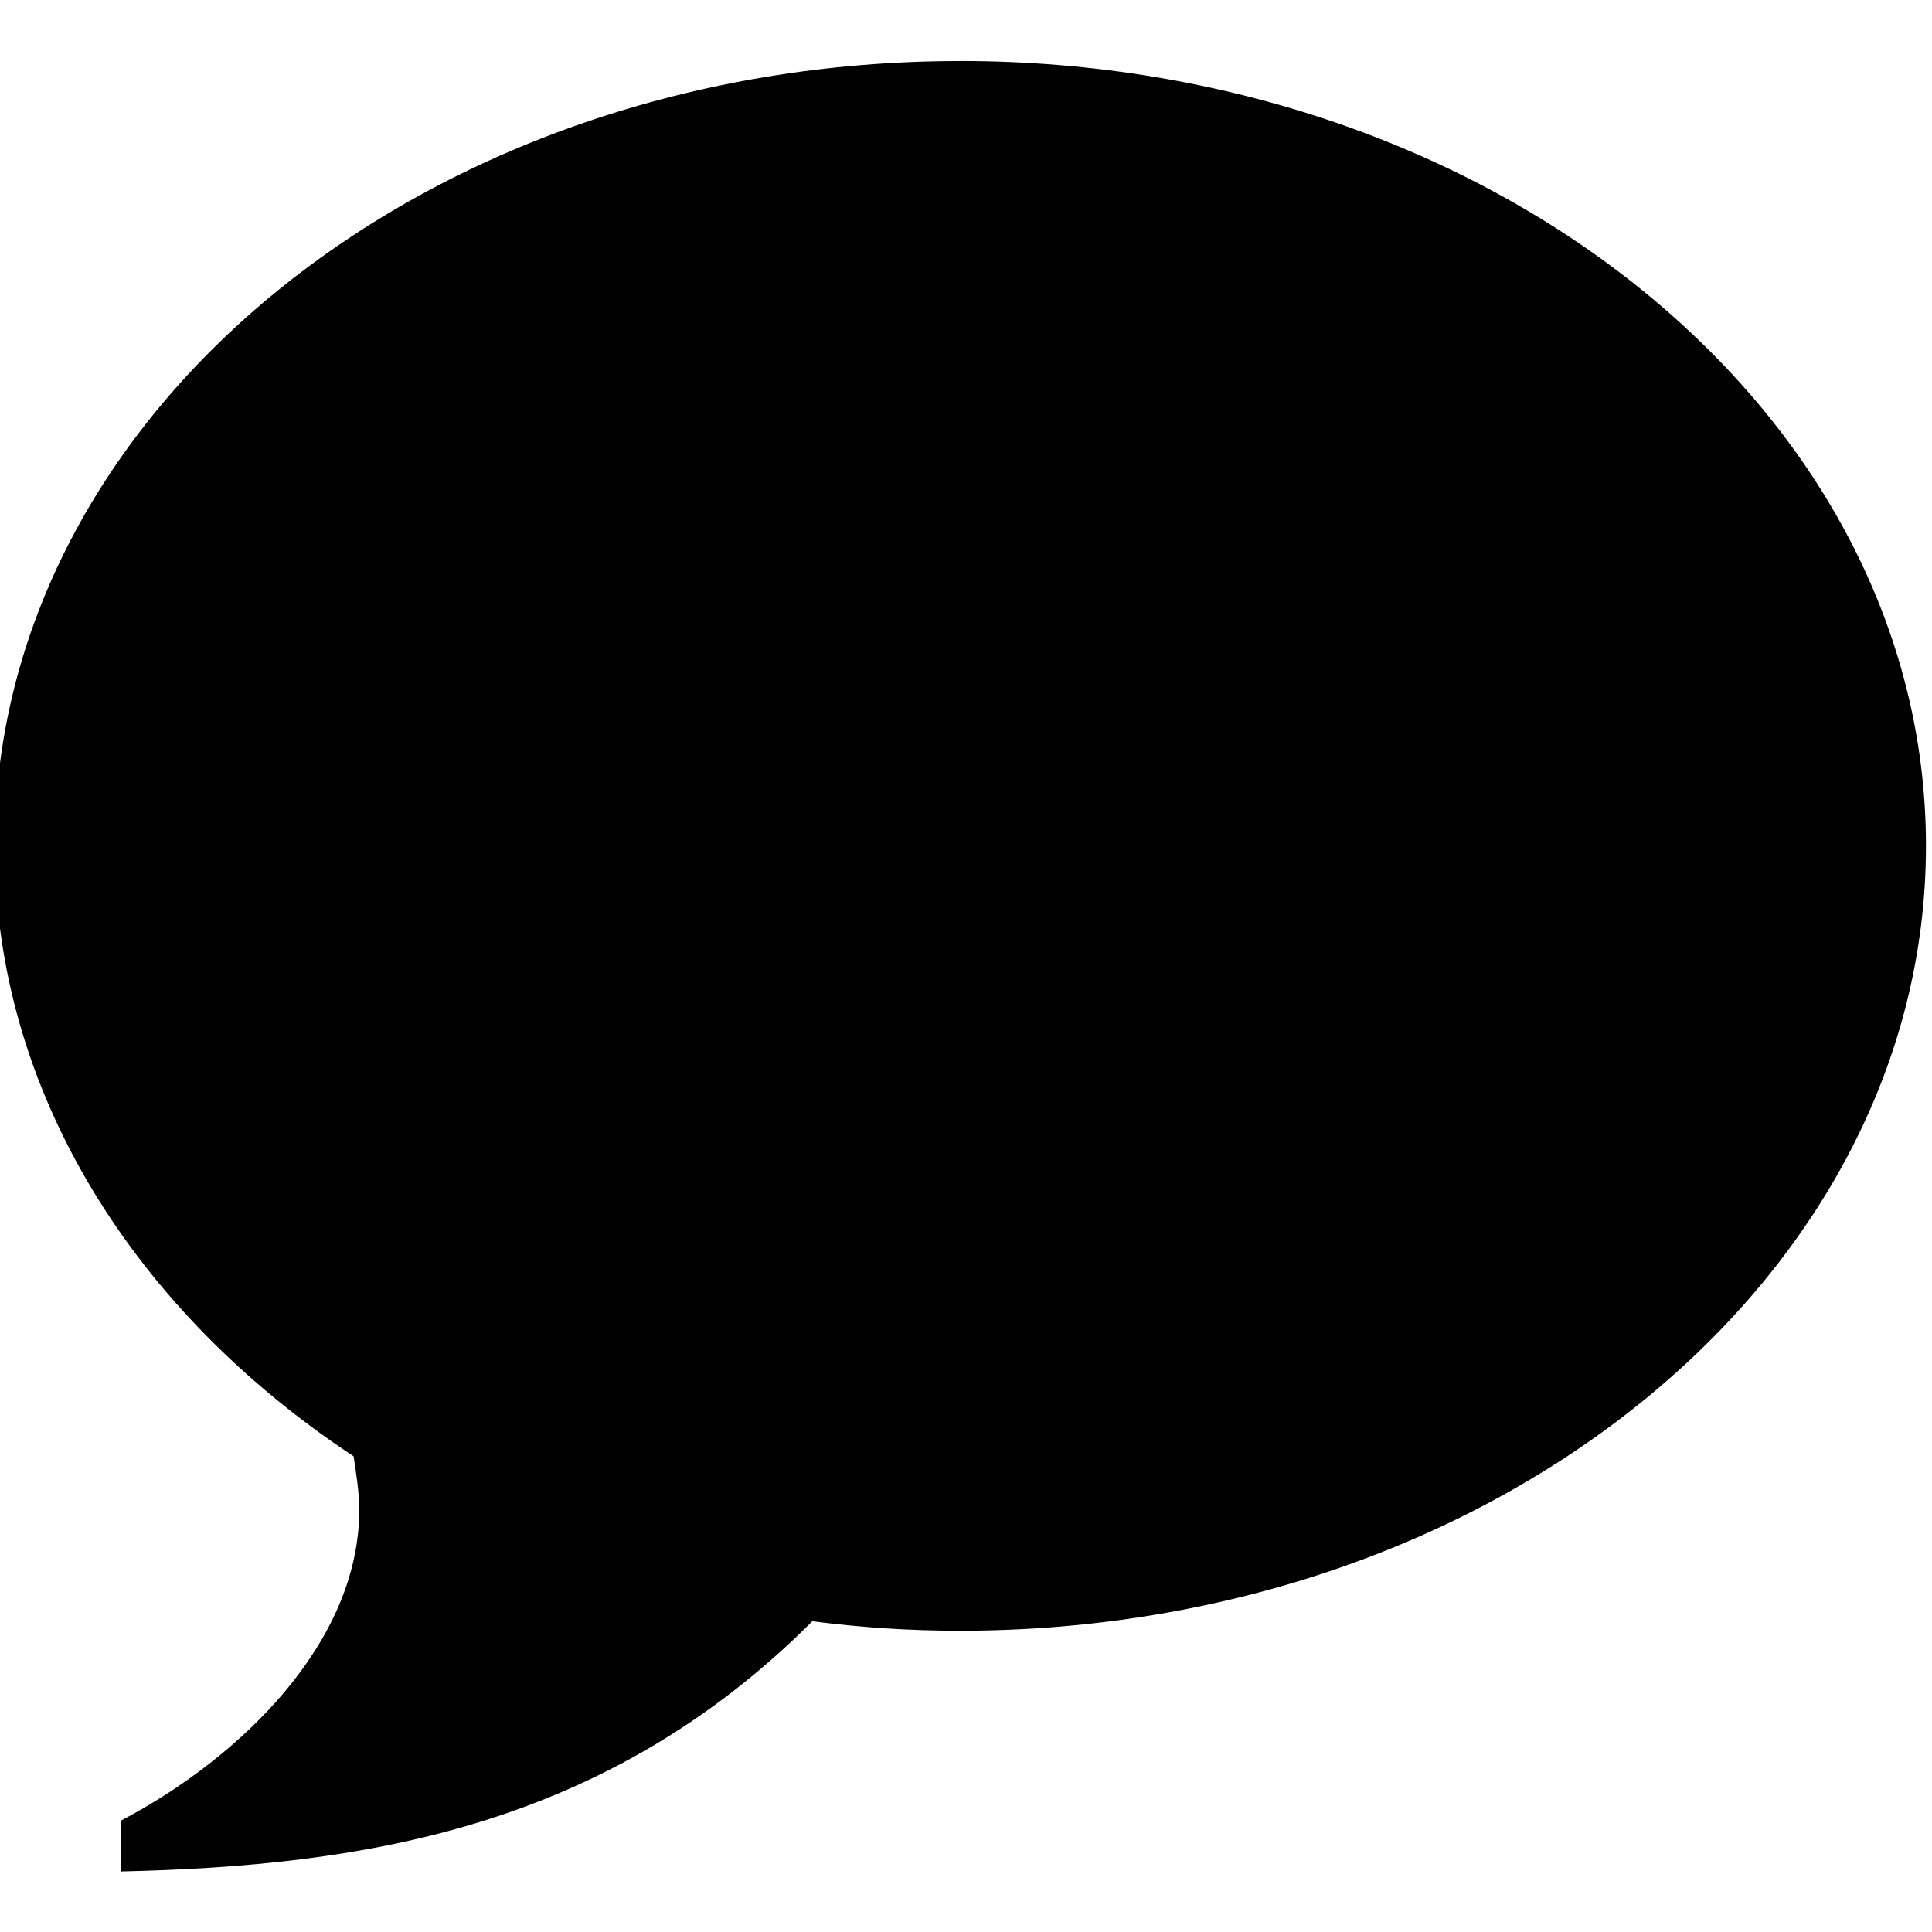
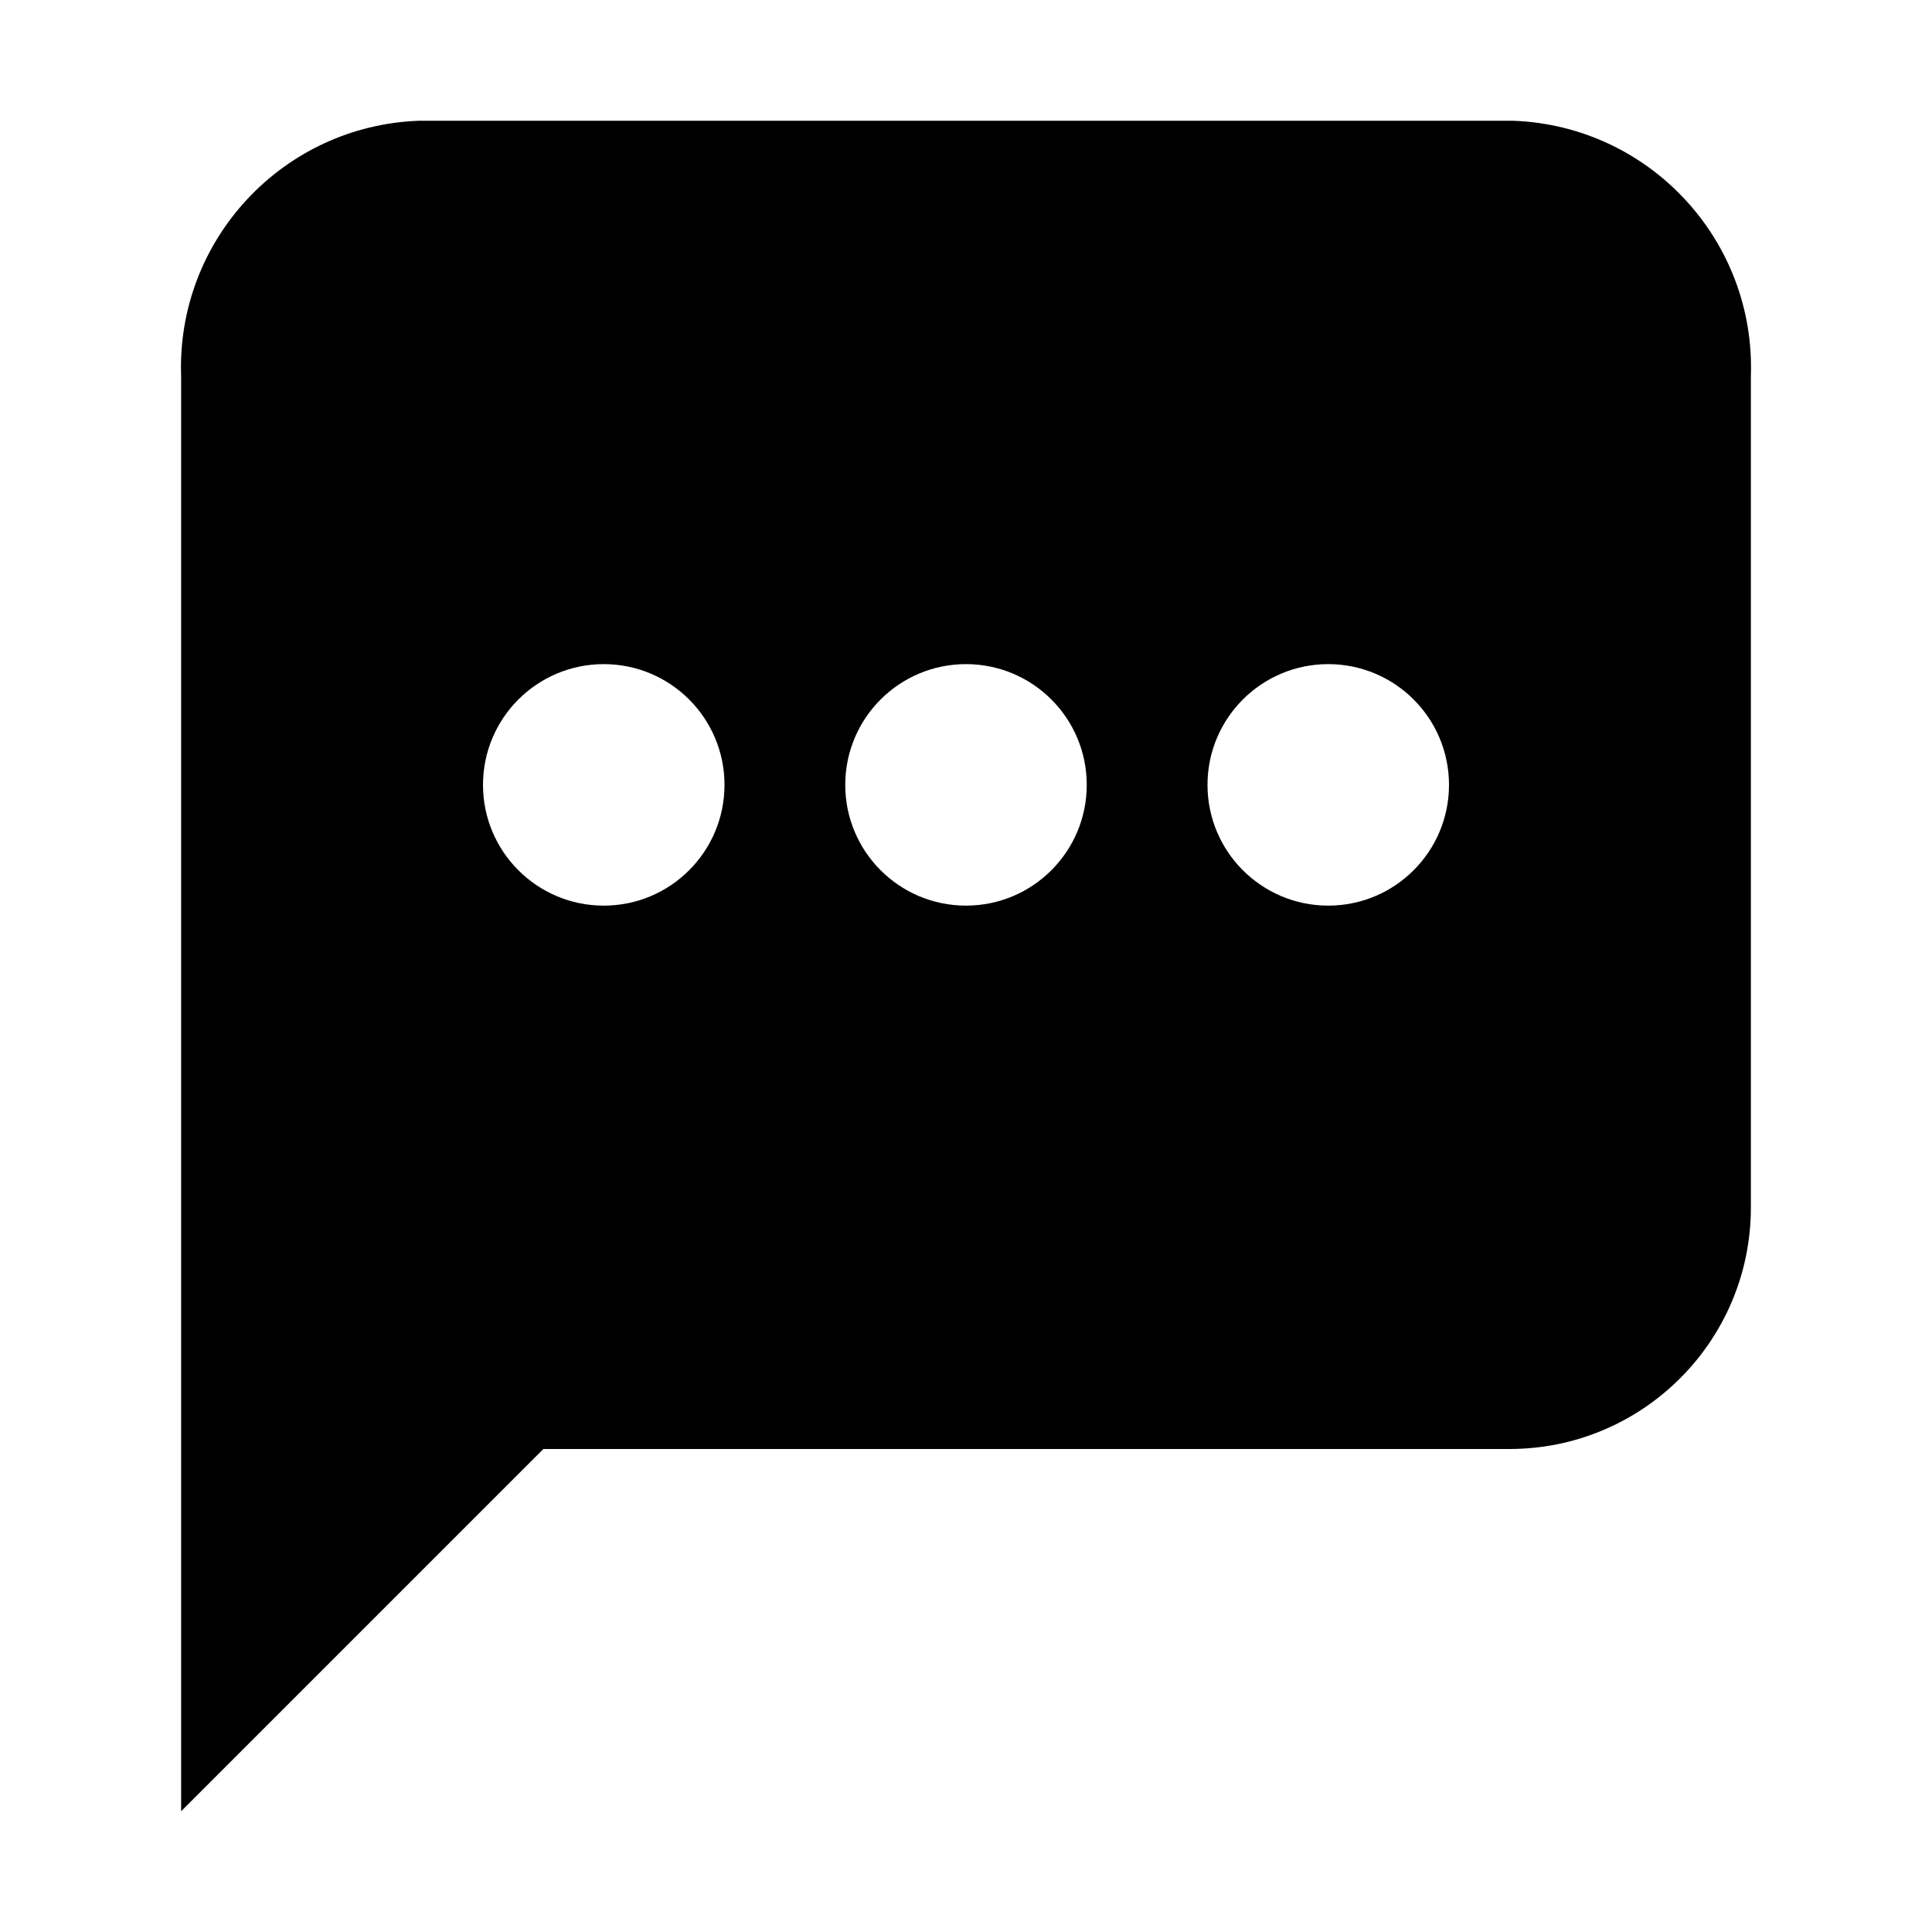
- <svg xmlns="http://www.w3.org/2000/svg" viewBox="0 0 32 32">
-   <path d="M15.9 1.01c8.837 0 16 5.82 16 13s-7.163 13-16 13c-.85 0-1.632-.053-2.445-.157C10.02 30.29 6 30.907 2 30.997v-.84c2-1.05 3.95-2.962 3.95-5.146 0-.3-.05-.6-.093-.89-3.62-2.39-5.945-6.03-5.945-10.11 0-7.18 7.152-13 15.988-13z" />
+ <svg xmlns="http://www.w3.org/2000/svg" id="Layer_1" data-name="Layer 1" viewBox="0 0 32 32">
+   <defs>
+     <style>.cls-1{fill:none;}</style>
+   </defs>
+   <path d="M25.06,2H6.94A4.09,4.09,0,0,0,3,6.23V30l6-6H25a4,4,0,0,0,4-4V6.23A4.09,4.09,0,0,0,25.06,2ZM10,15a2,2,0,1,1,2-2A2,2,0,0,1,10,15Zm6,0a2,2,0,1,1,2-2A2,2,0,0,1,16,15Zm6,0a2,2,0,1,1,2-2A2,2,0,0,1,22,15Z" />
+   <rect class="cls-1" width="32" height="32" />
</svg>
